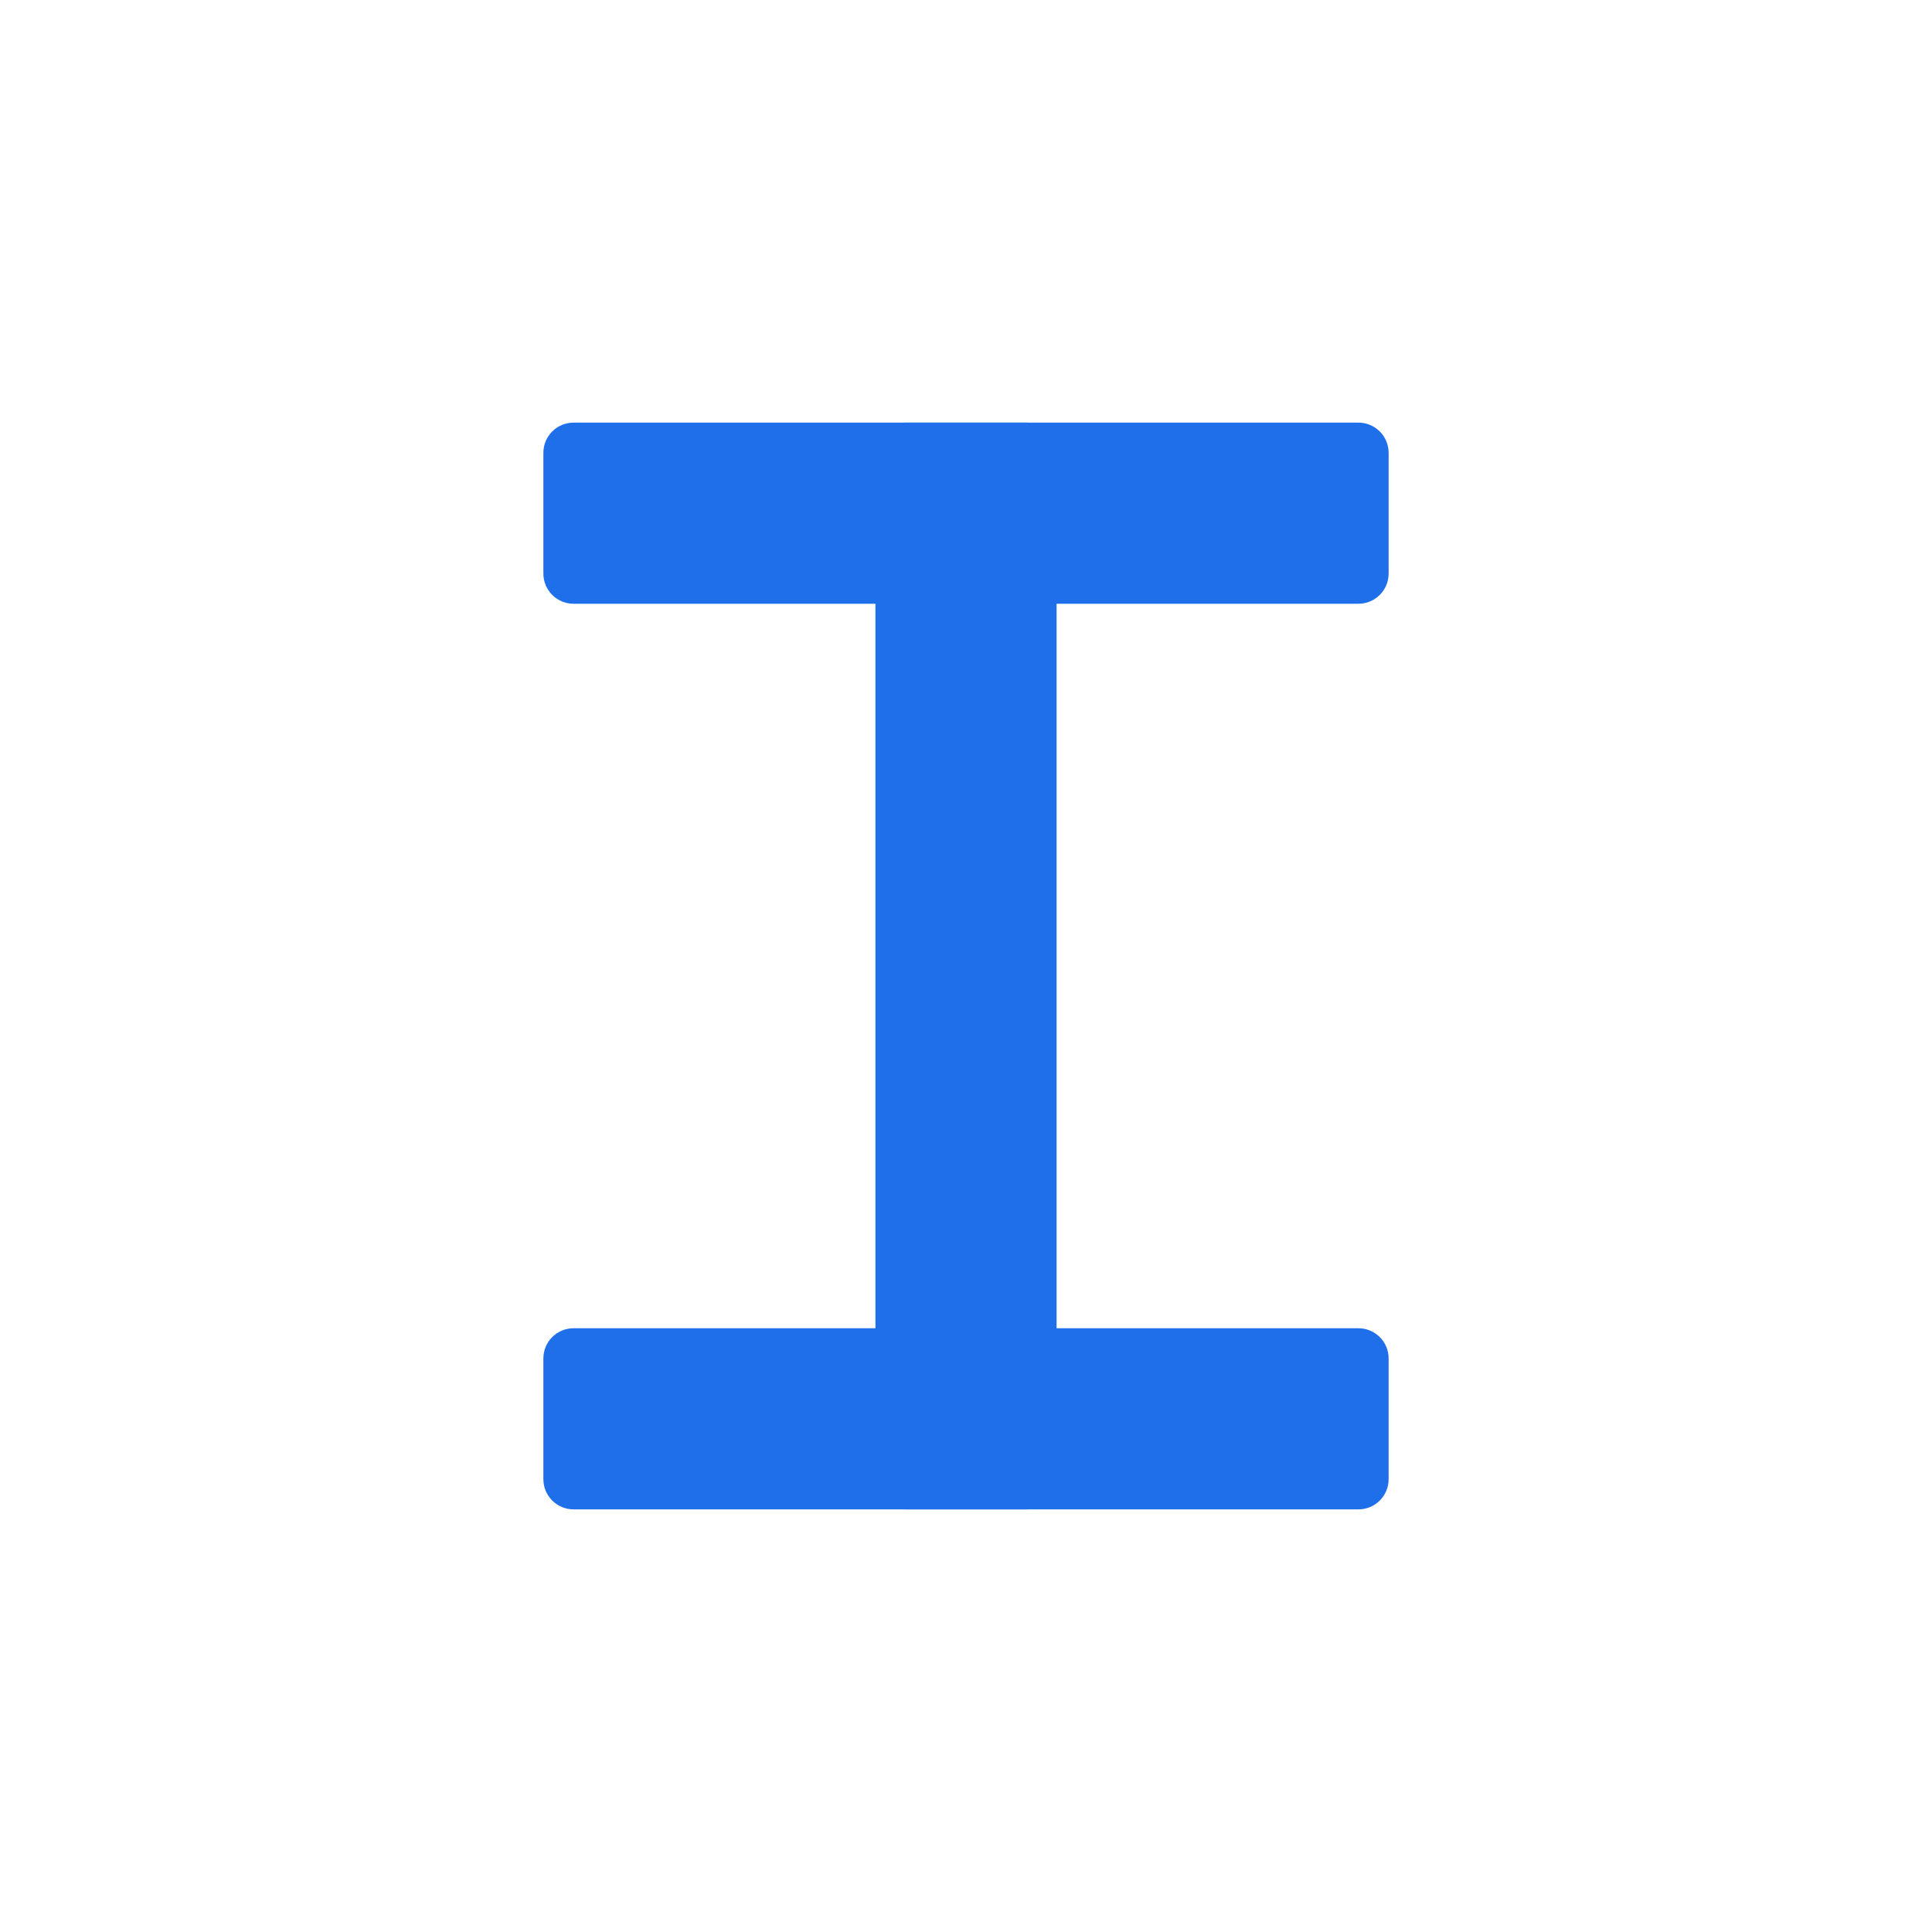
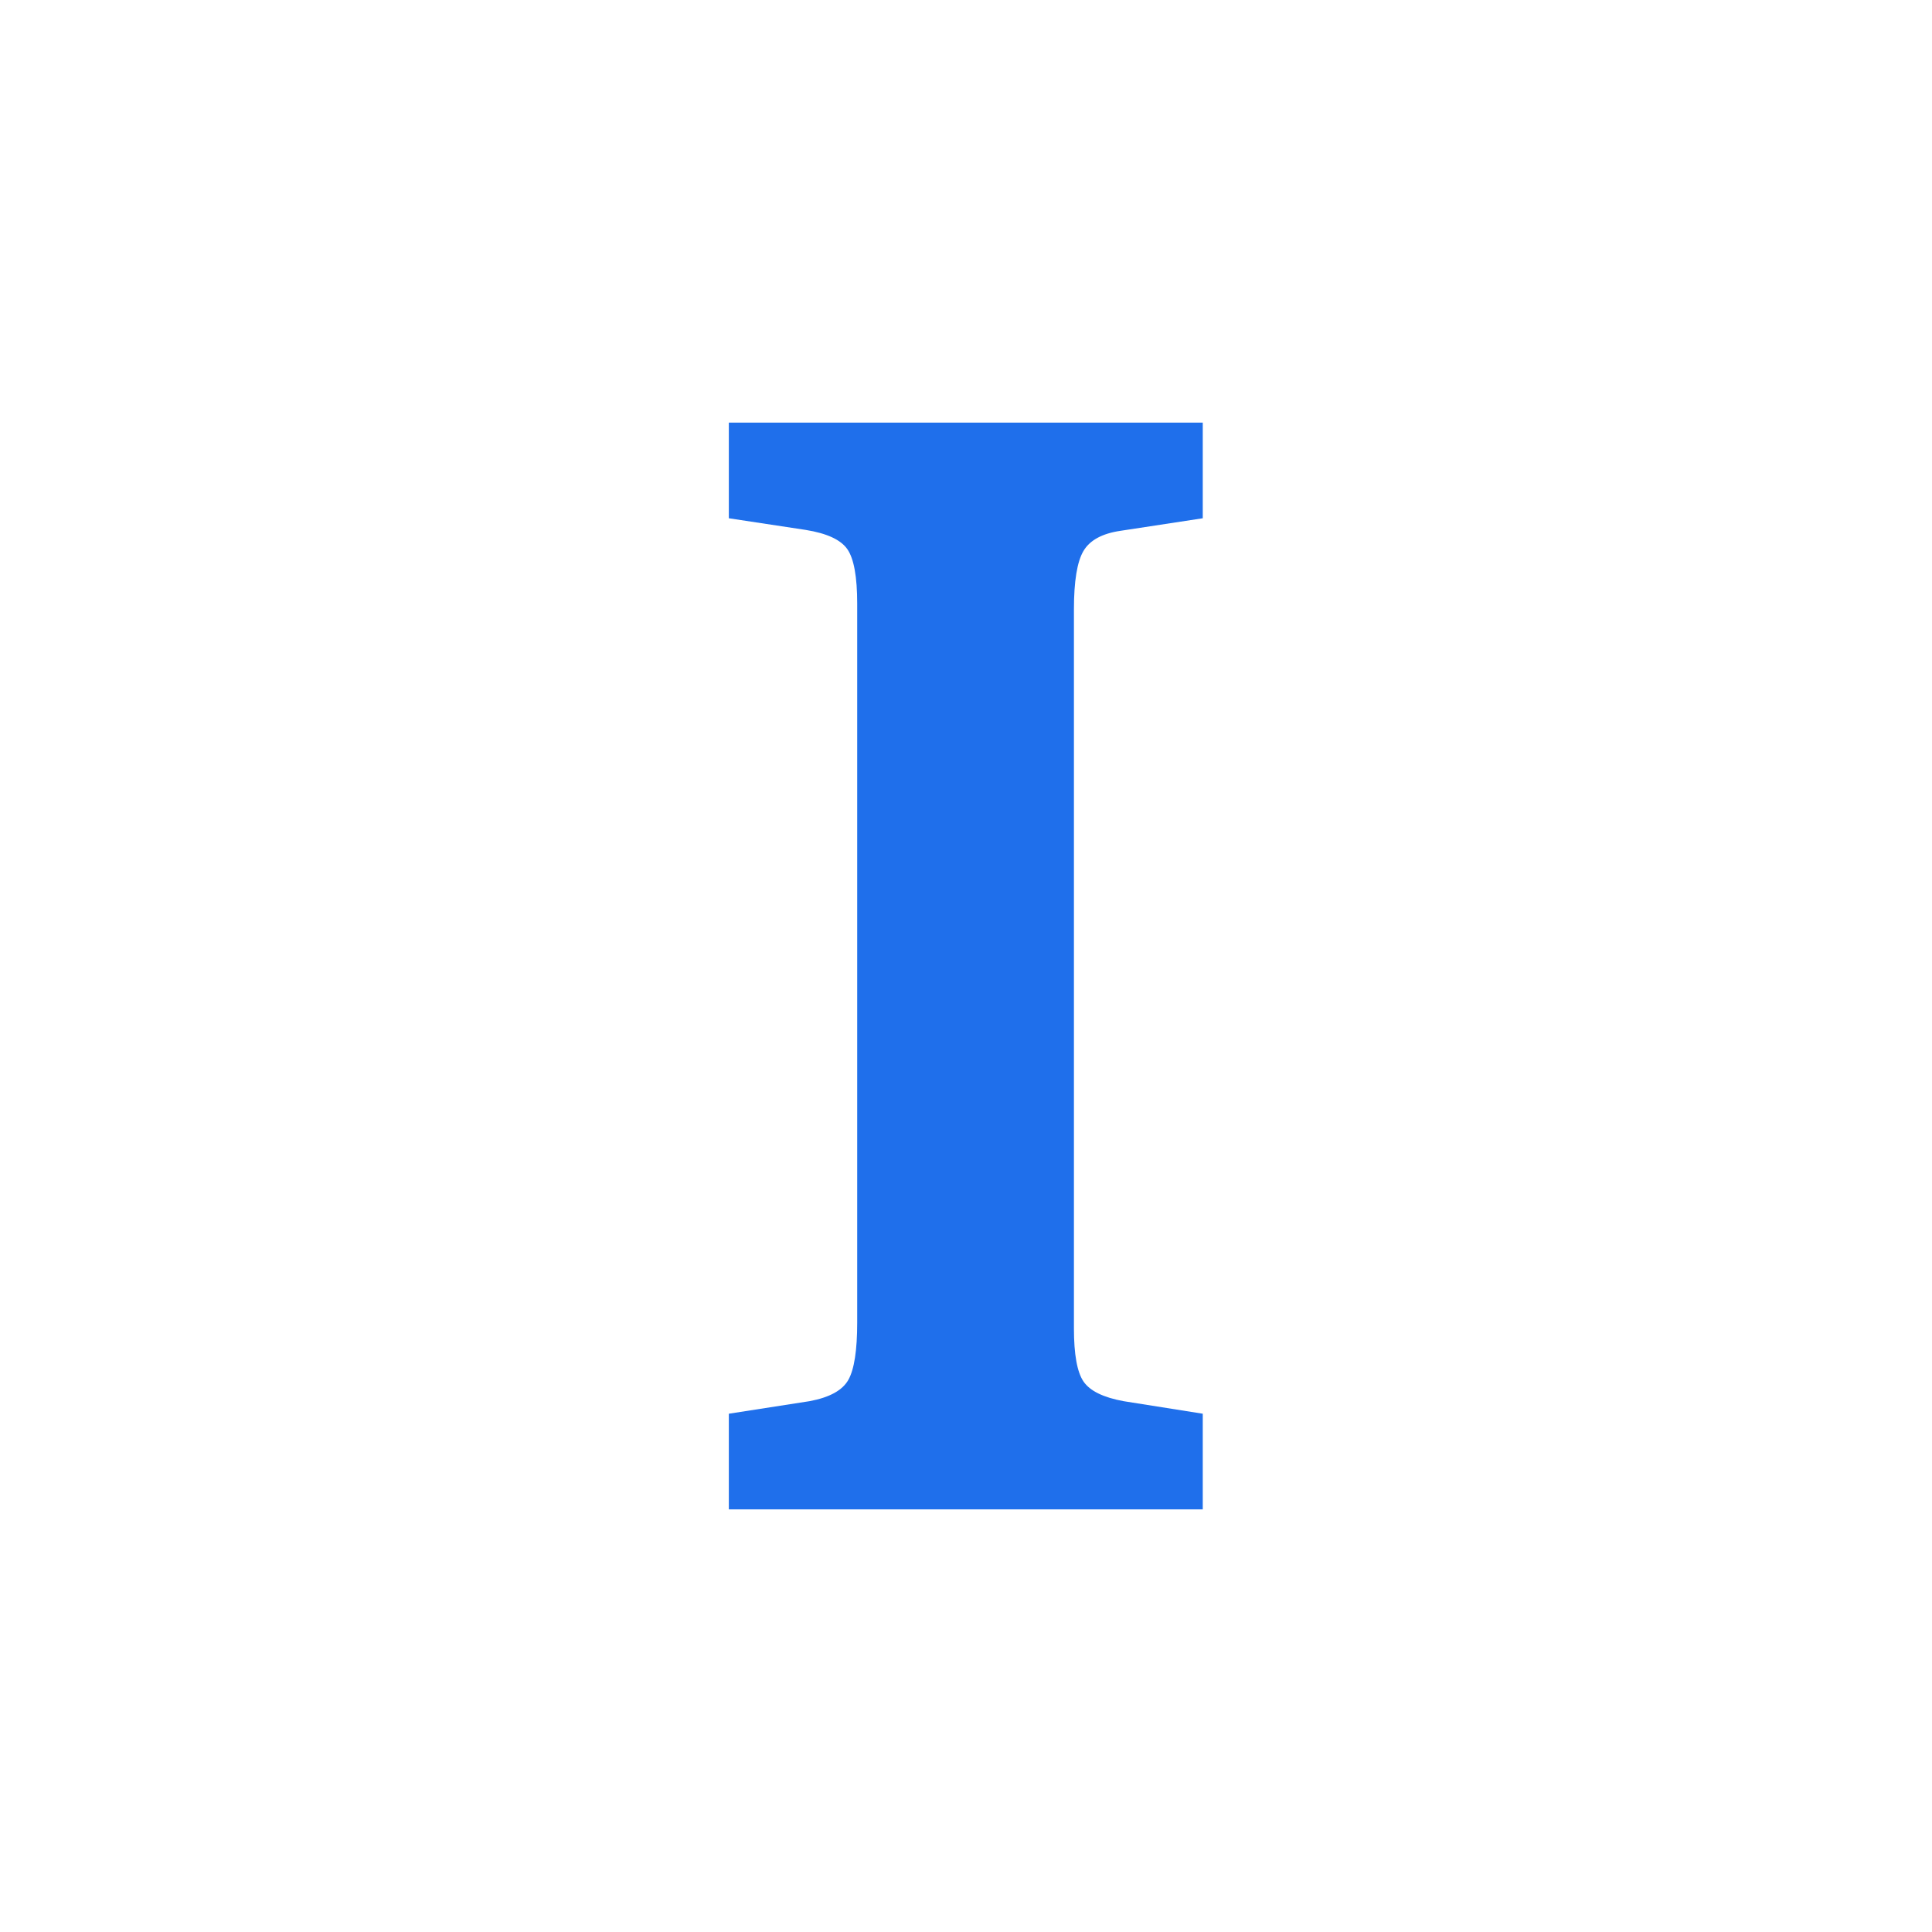
<svg xmlns="http://www.w3.org/2000/svg" viewBox="0 0 32 32">
  <style>
-     rect { fill: #1f6feb; }
+     path { fill: #1f6feb; }
    @media (prefers-color-scheme: dark) {
-       rect { fill: #4493f8; }
+       path { fill: #4493f8; }
    }
  </style>
-   <rect x="9" y="7" width="14" height="3" rx="0.5" />
-   <rect x="9" y="22" width="14" height="3" rx="0.5" />
-   <rect x="14.5" y="7" width="3" height="18" rx="0.5" />
+   <path transform="matrix(0.025678 0 0 -0.025678 10.68 25.00)" d="M54.20 0V61.70L106.30 69.80Q125.60 73.40 131.30 83.55Q137.00 93.70 137.00 120.50V584.20Q137.00 610.20 130.65 619.35Q124.30 628.50 103.70 631.80L54.20 639.30V701H359.90V639.30L306.80 631.20Q289.10 628.60 282.95 618.20Q276.80 607.80 276.80 580.50V116.80Q276.80 91.50 283.00 82.45Q289.20 73.40 308.80 69.80L359.90 61.70V0Z" />
</svg>
